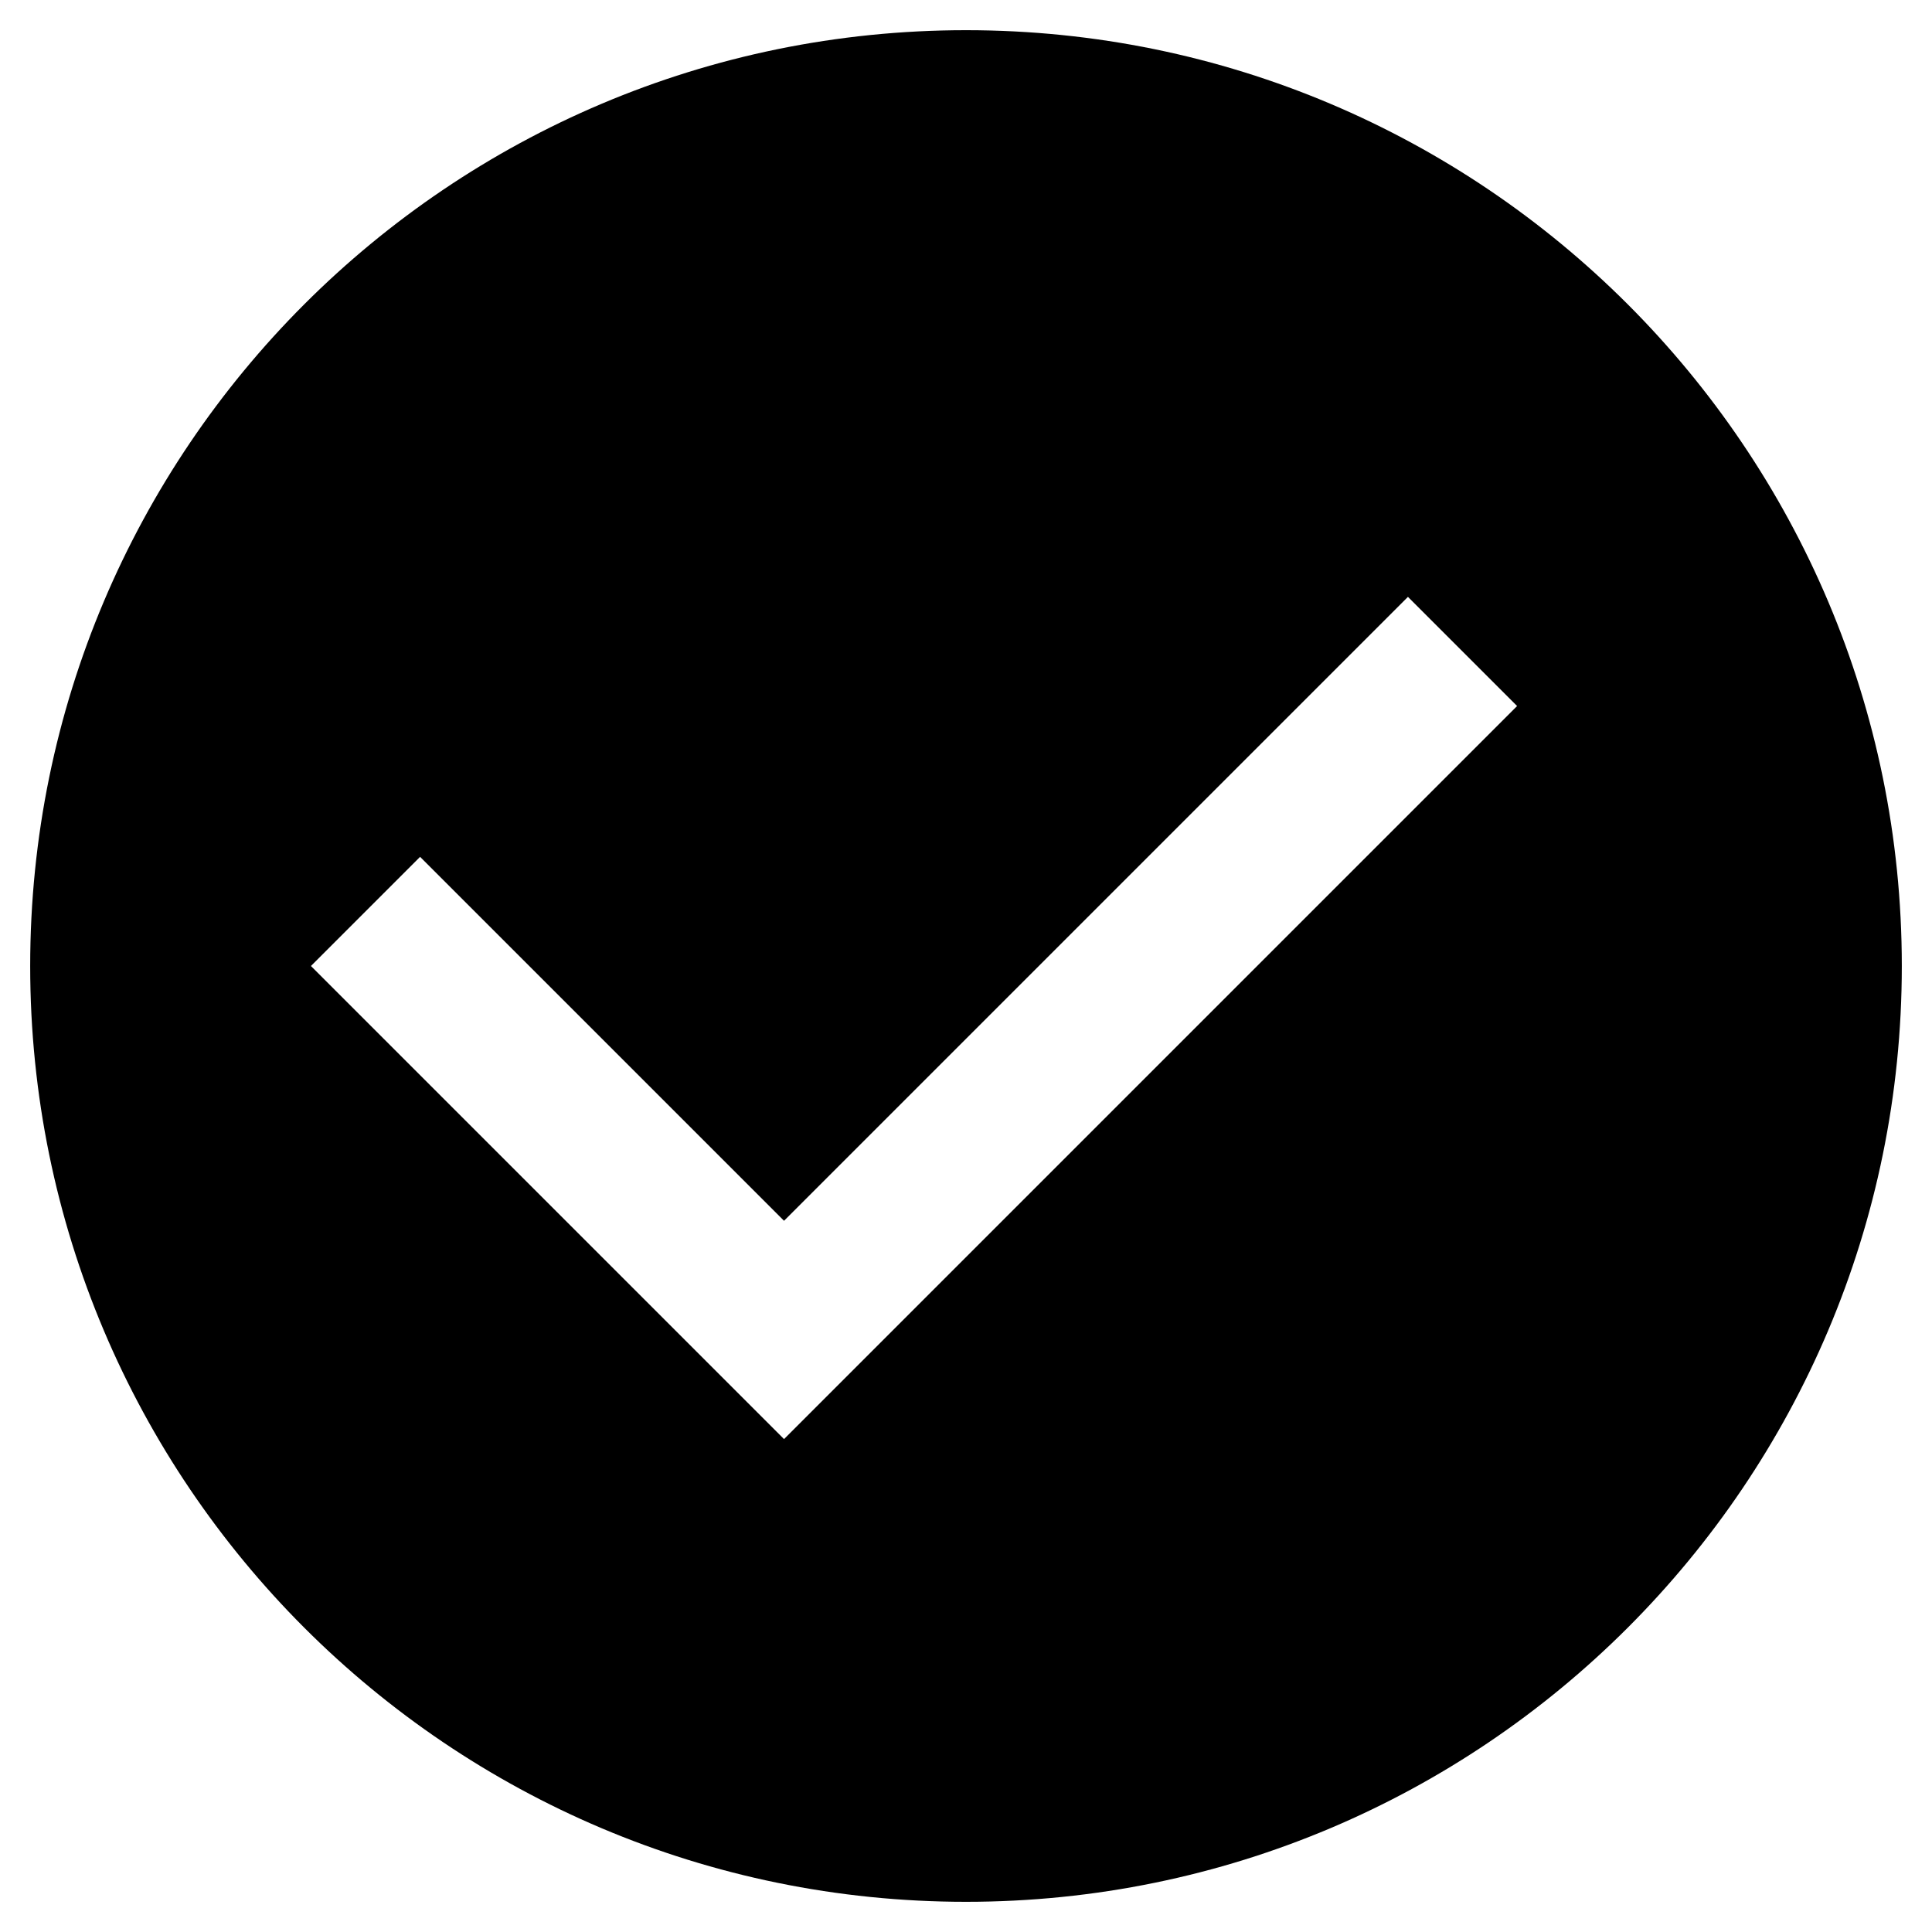
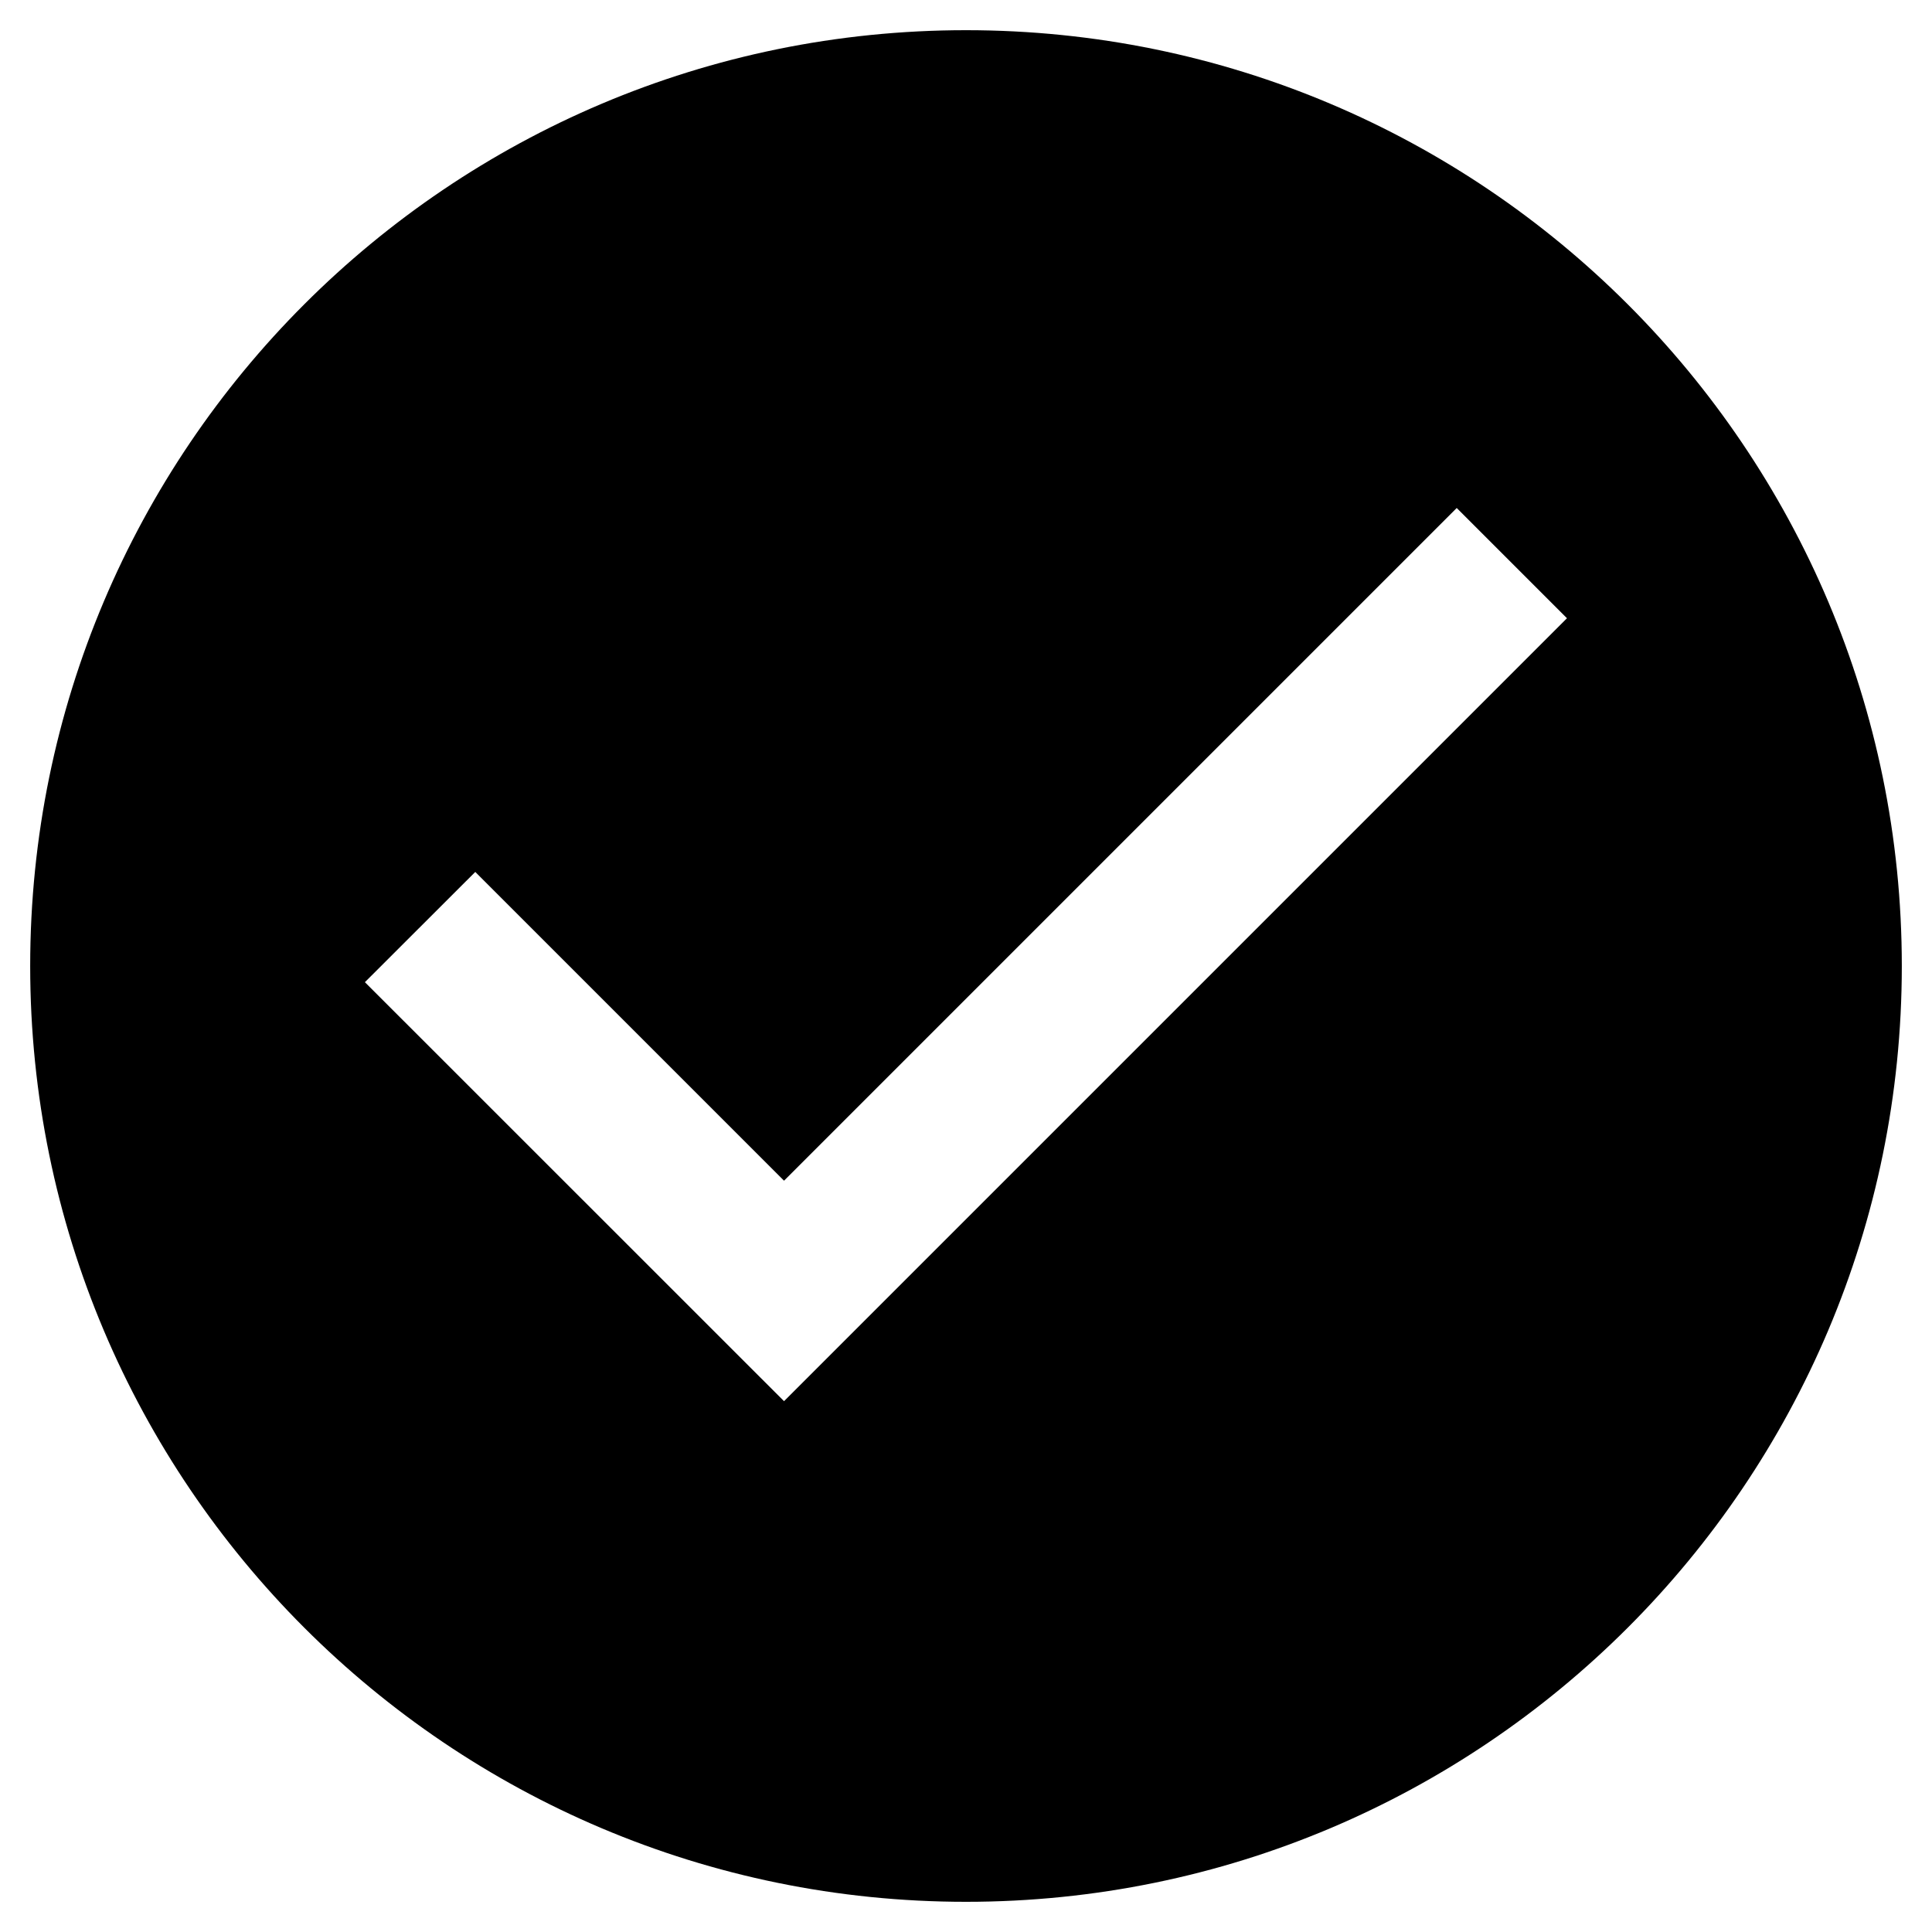
<svg xmlns="http://www.w3.org/2000/svg" width="16" height="16" stroke-width="0.67" viewBox="0 0 16 16">
-   <path fill="currentColor" fill-rule="evenodd" d="M.25 8a7.75 7.75 0 1 0 15.5 0 7.75 7.75 0 1 0-15.5 0m2.325 0 .904-.904 3.014 3.014 5.167-5.167.904.904-6.071 6.071Z" />
+   <path fill="currentColor" fill-rule="evenodd" d="M.25 8a7.75 7.75 0 1 0 15.5 0 7.75 7.75 0 1 0-15.5 0m2.772.134 3.471 3.47 6.484-6.484-.913-.913-5.571 5.571-2.557-2.557Z" />
</svg>
